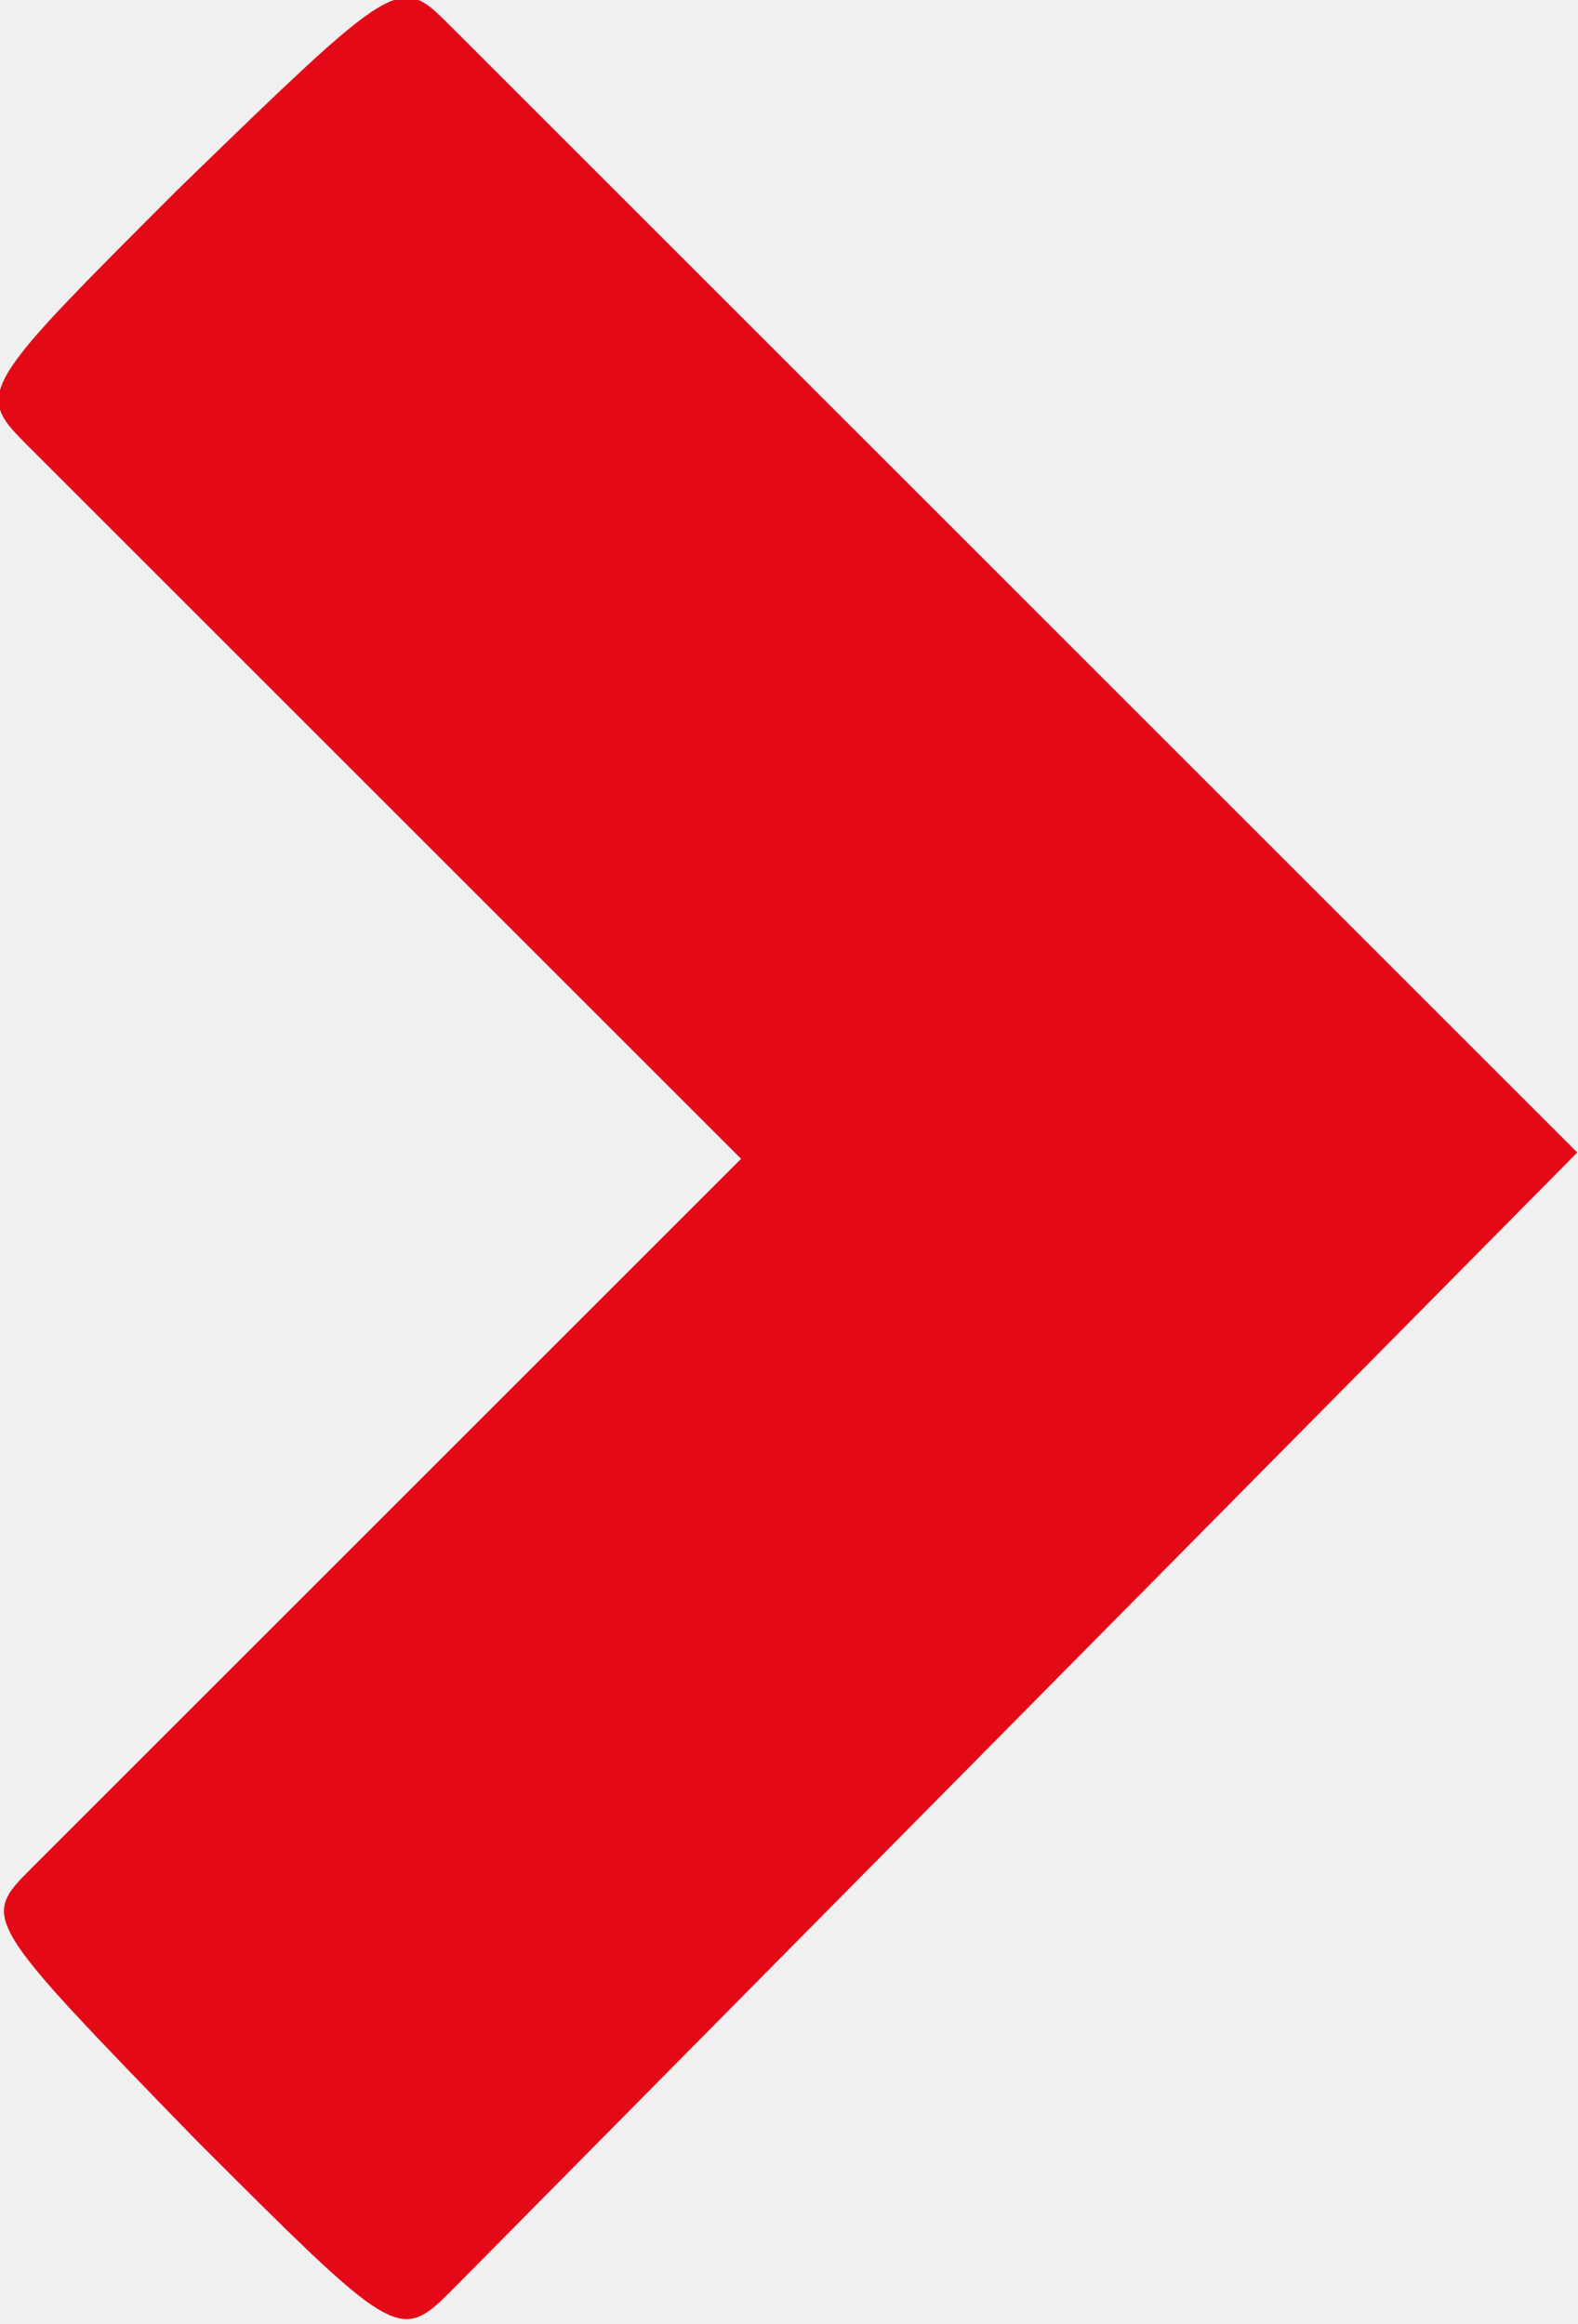
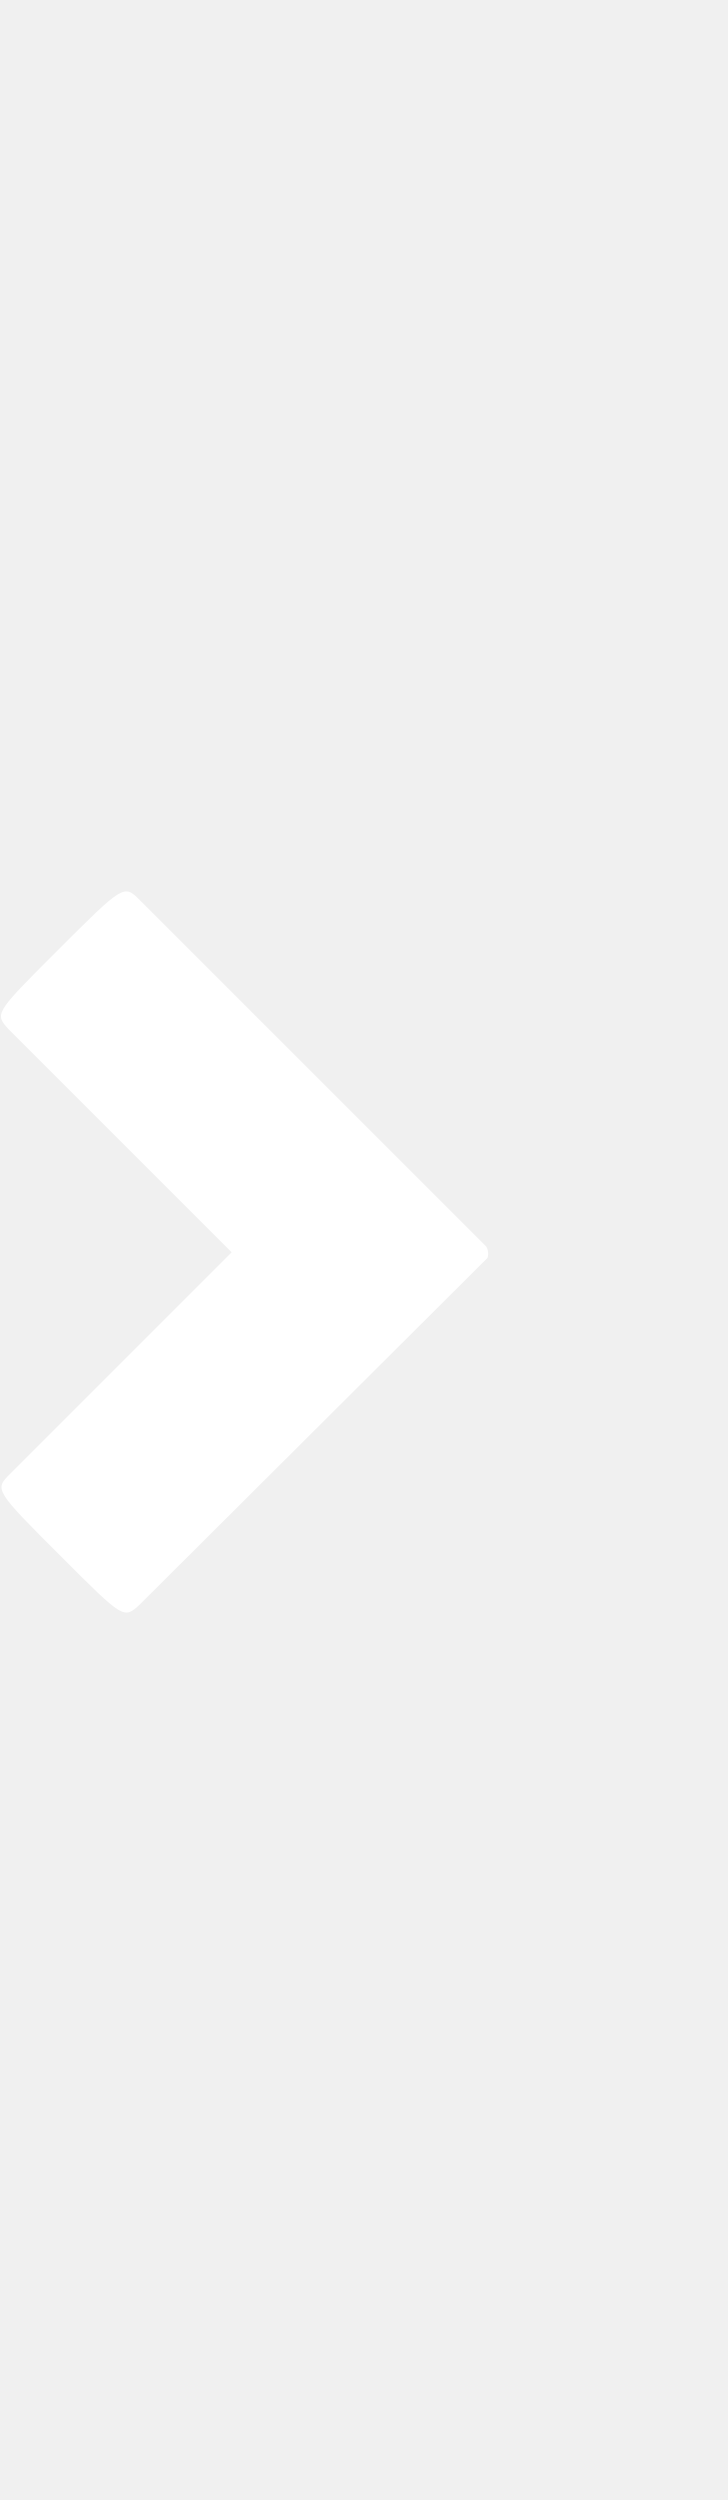
- <svg xmlns="http://www.w3.org/2000/svg" version="1.1" id="Laag_1" x="0px" y="0px" viewBox="0 0 24.9 36.7" style="enable-background:new 0 0 24.9 36.7;" xml:space="preserve">
+ <svg xmlns="http://www.w3.org/2000/svg" version="1.1" id="Layer_1" x="0px" y="0px" viewBox="0 0 63.4 218" style="enable-background:new 0 0 63.4 218;" xml:space="preserve">
  <style type="text/css">
- 	.st0{fill:#E30916;}
+ 	.st0{display:none;}
+ 	.st1{display:inline;fill:#E30613;}
+ 	.st2{display:inline;fill:#FFFFFF;}
+ 	.st3{fill:#FFFFFF;}
</style>
-   <path id="Path_348_00000014599154338374706780000006146584328647693970_" class="st0" d="M7.1,0.4C6.3-0.4,6.3-0.4,2.8,3  c-3.1,3.1-3.2,3.2-2.4,4c4.1,4.1,7.7,7.7,11.3,11.3c-5.2,5.2-9.5,9.5-11.2,11.2c-0.8,0.8-0.8,0.8,2.6,4.3c3.1,3.1,3.2,3.2,4,2.4  l17.8-18C19.7,13,8.8,2.1,7.1,0.4" />
+   <g id="Laag_1" class="st0">
+     <path class="st1" d="M31.6,97.9c-9-9-16.3-16.3-19.3-19.3c-1.4-1.4-1.4-1.4-7.3,4.5c-5.4,5.4-5.4,5.4-4.1,6.8   c7,7,13.3,13.3,19.4,19.4c-9,9-16.3,16.3-19.3,19.3c-1.4,1.4-1.4,1.4,4.5,7.3c5.4,5.4,5.4,5.4,6.8,4.1c7-7,13.3-13.3,19.4-19.4   c6.1,6.1,12.5,12.5,19.6,19.6c1.1,1.1,1.1,1.1,6.6-4.3c5.8-5.8,5.8-6,4.6-7.2c-6.3-6.3-13-13-19.5-19.5   c6.1-6.1,12.5-12.5,19.6-19.6c1.1-1.1,1.1-1.1-4.3-6.6c-5.8-5.8-6-5.8-7.2-4.6C44.8,84.7,38,91.4,31.6,97.9z" />
+     <path class="st1" d="M31.6,179.5c-7-7-12.4-12.4-15.4-15.4c-1.4-1.4-1.4-1.4-7.3,4.5c-5.4,5.4-5.4,5.4-4.1,6.8   c6.4,6.4,11.2,11.2,15.5,15.5c-4.4,4.4-9.3,9.3-15.7,15.7c-1.1,1.1-1.1,1.1,4.3,6.6c5.8,5.8,6,5.8,7.2,4.6   c5.5-5.5,10.7-10.7,15.6-15.6c4.4,4.4,9.3,9.3,15.7,15.7c1.1,1.1,1.1,1.1,6.6-4.3c5.8-5.8,5.8-6,4.6-7.2   c-5.5-5.5-10.7-10.7-15.6-15.6c7-7,12.4-12.4,15.4-15.4c1.4-1.4,1.4-1.4-4.5-7.3c-5.4-5.4-5.5-5.4-6.8-4.1   C40.7,170.4,35.9,175.2,31.6,179.5z" />
+     <path class="st1" d="M47.1,0.7c-6.4,6.4-11.2,11.2-15.5,15.5c-7-7-12.4-12.4-15.4-15.4c-1.4-1.4-1.4-1.4-7.3,4.5   c-5.4,5.4-5.4,5.4-4.1,6.8c6.4,6.4,11.2,11.2,15.5,15.5C15.9,32,11,36.9,4.6,43.3c-1.1,1.1-1.1,1.1,4.3,6.6c5.8,5.8,6,5.8,7.2,4.6   c5.5-5.5,10.7-10.7,15.6-15.6c4.4,4.4,9.3,9.3,15.7,15.7c1.1,1.1,1.1,1.1,6.6-4.3c5.8-5.8,5.8-6,4.6-7.2   C53,37.7,47.8,32.5,42.9,27.6c7-7,12.4-12.4,15.4-15.4c1.4-1.4,1.4-1.4-4.5-7.3C48.5-0.5,48.4-0.6,47.1,0.7z" />
+     <path class="st2" d="M42.4,108.7c0,0-28.4-28.4-30.2-30.2c-1.4-1.4-1.4-1.4-7.3,4.5c-5.4,5.4-5.4,5.4-4.1,6.8   c7,7,13.3,13.3,19.4,19.4c-9,9-16.3,16.3-19.3,19.3c-1.4,1.4-1.4,1.4,4.5,7.3c5.4,5.4,5.4,5.4,6.8,4.1l30.3-30.2   C42.6,109.5,42.6,109,42.4,108.7z" />
+   </g>
+   <g id="Laag_2">
+     <path class="st3" d="M42.4,108.7c0,0-28.4-28.4-30.2-30.2c-1.4-1.4-1.4-1.4-7.3,4.5c-5.4,5.4-5.4,5.4-4.1,6.8   c7,7,13.3,13.3,19.4,19.4c-9,9-16.3,16.3-19.3,19.3c-1.4,1.4-1.4,1.4,4.5,7.3c5.4,5.4,5.4,5.4,6.8,4.1l30.3-30.2   C42.6,109.5,42.6,109,42.4,108.7z" />
+   </g>
</svg>
